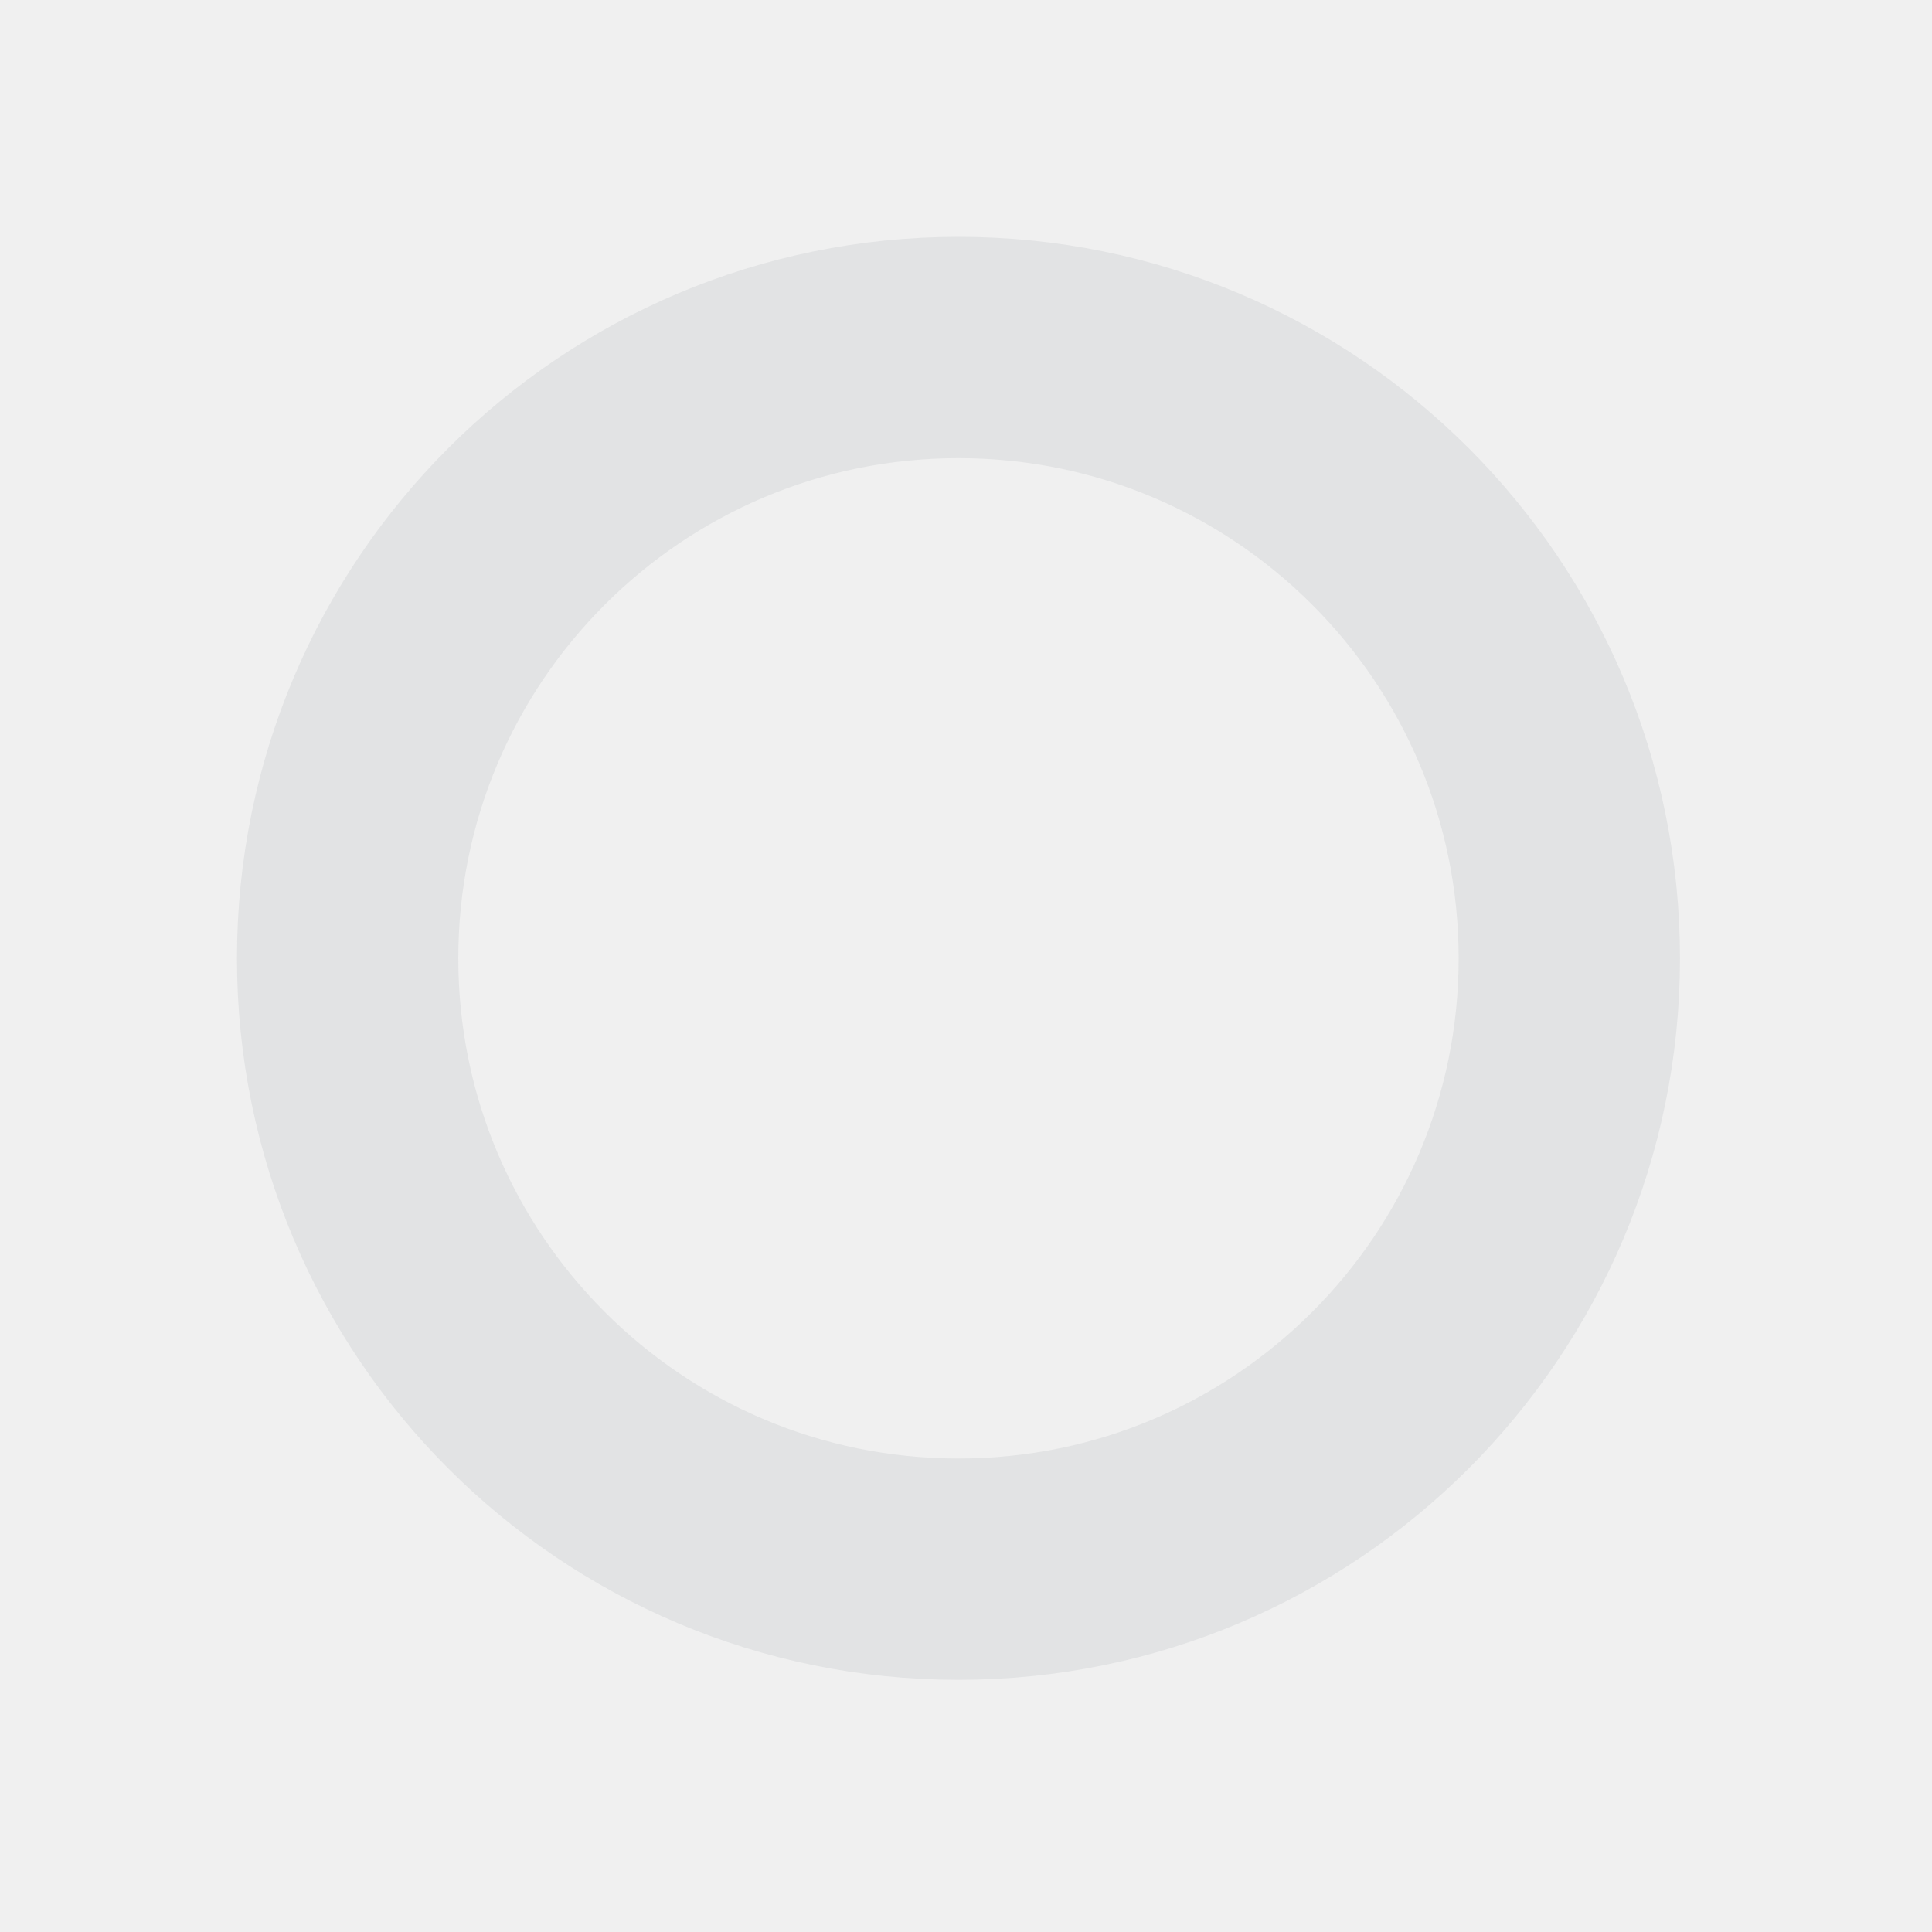
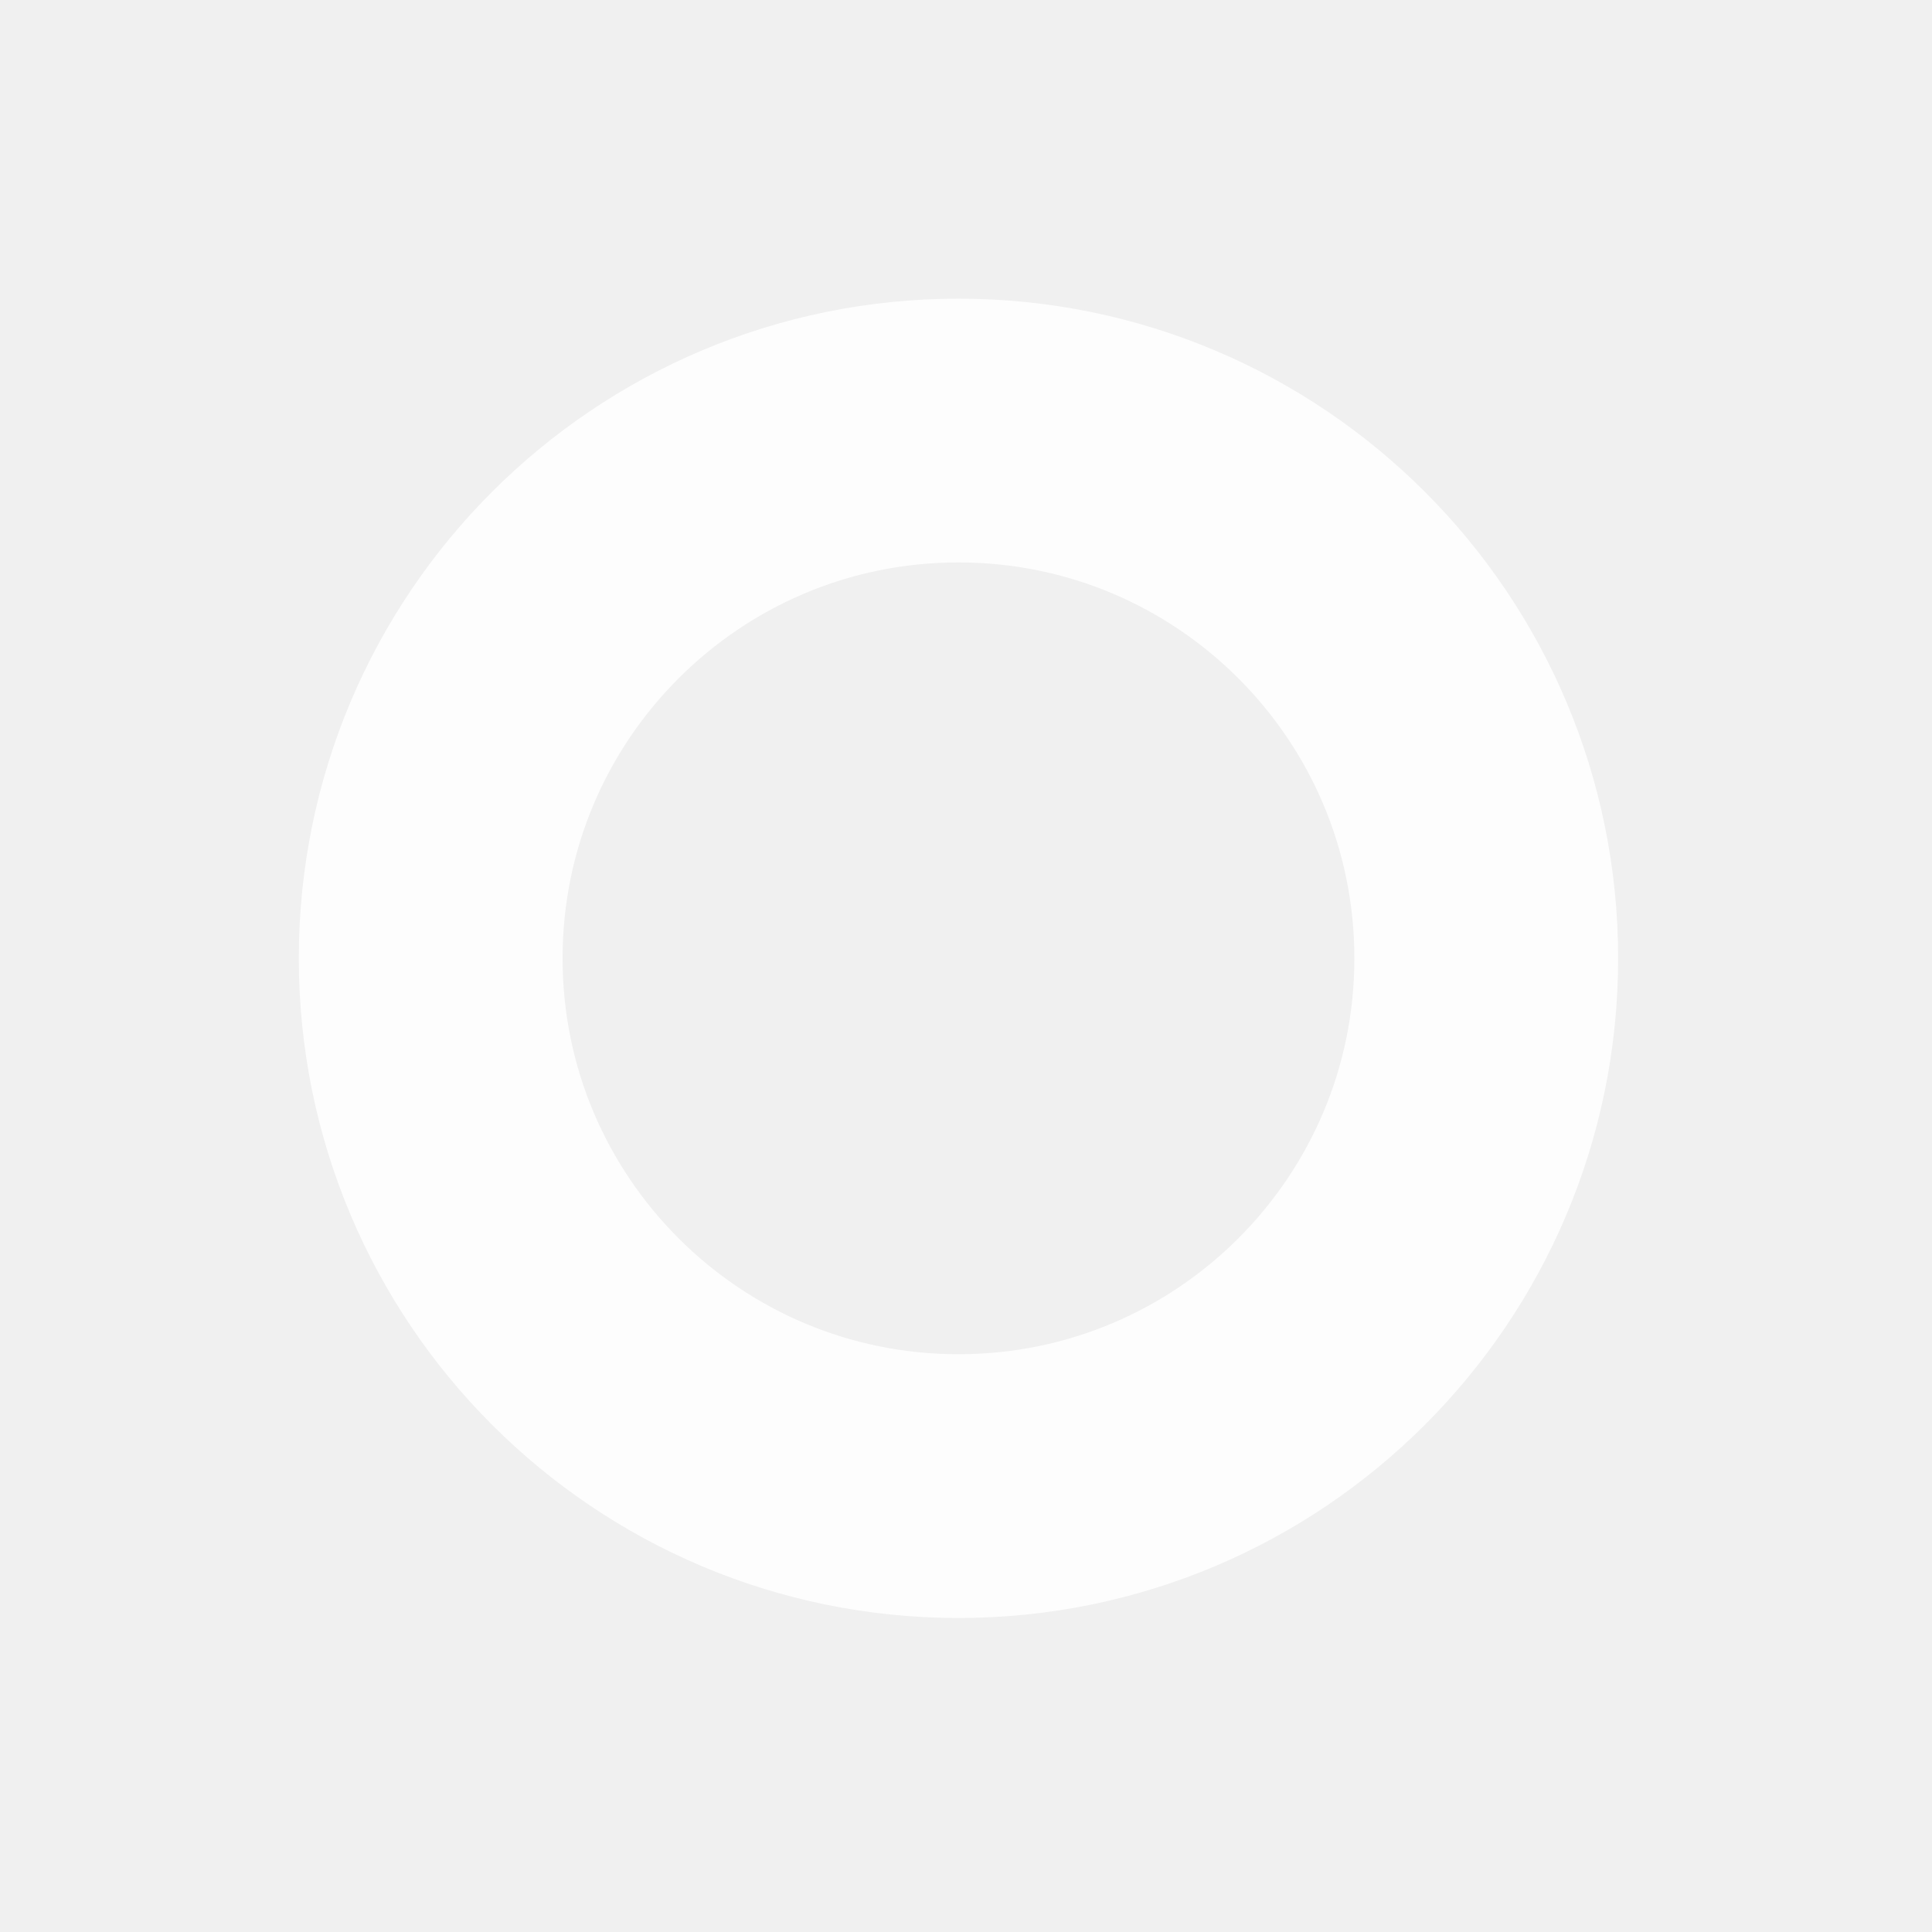
<svg xmlns="http://www.w3.org/2000/svg" width="32" height="32" viewBox="0 0 8.467 8.467" version="1.1" id="svg8">
  <defs id="defs2">
    <style id="current-color-scheme" type="text/css">
      .ColorScheme-Text {
        
      }
      </style>
    <marker orient="auto" refY="0.0" refX="0.0" id="Arrow1Lend" style="overflow:visible;">
      <path id="path824" d="M 0.0,0.0 L 5.0,-5.0 L -12.5,0.0 L 5.0,5.0 L 0.0,0.0 z " style="fill-rule:evenodd;stroke:#000000;stroke-width:1pt;stroke-opacity:1;fill:#000000;fill-opacity:1" transform="scale(0.8) rotate(180) translate(12.5,0)" />
    </marker>
  </defs>
  <g id="layer1" transform="translate(0,-288.5333)">
    <g id="start-here-kde" transform="translate(-1.124479,-1.289844)">
      <rect y="289.79" x="1.091" height="8.467" width="8.467" id="rect835" style="opacity:0.87;fill:none;fill-opacity:0.813;fill-rule:nonzero;stroke:none;stroke-width:0.889;stroke-linecap:square;stroke-linejoin:round;stroke-miterlimit:4;stroke-dasharray:none;stroke-dashoffset:0;stroke-opacity:0.831" />
-       <circle r="2.677" cy="294.023" cx="5.325" id="path845" style="opacity:1;fill:none;fill-opacity:0.909;fill-rule:nonzero;stroke:#e2e3e4;stroke-width:0.97;stroke-linecap:square;stroke-linejoin:round;stroke-miterlimit:4;stroke-dasharray:none;stroke-dashoffset:0;stroke-opacity:1" />
+       <circle r="2.313" cy="294.023" cx="5.325" id="path845" style="opacity:1;fill:none;fill-opacity:0.909;fill-rule:nonzero;stroke:#ffffff;stroke-width:1.156;stroke-linecap:square;stroke-linejoin:round;stroke-miterlimit:4;stroke-dasharray:none;stroke-dashoffset:0;stroke-opacity:0.857" />
    </g>
  </g>
</svg>
